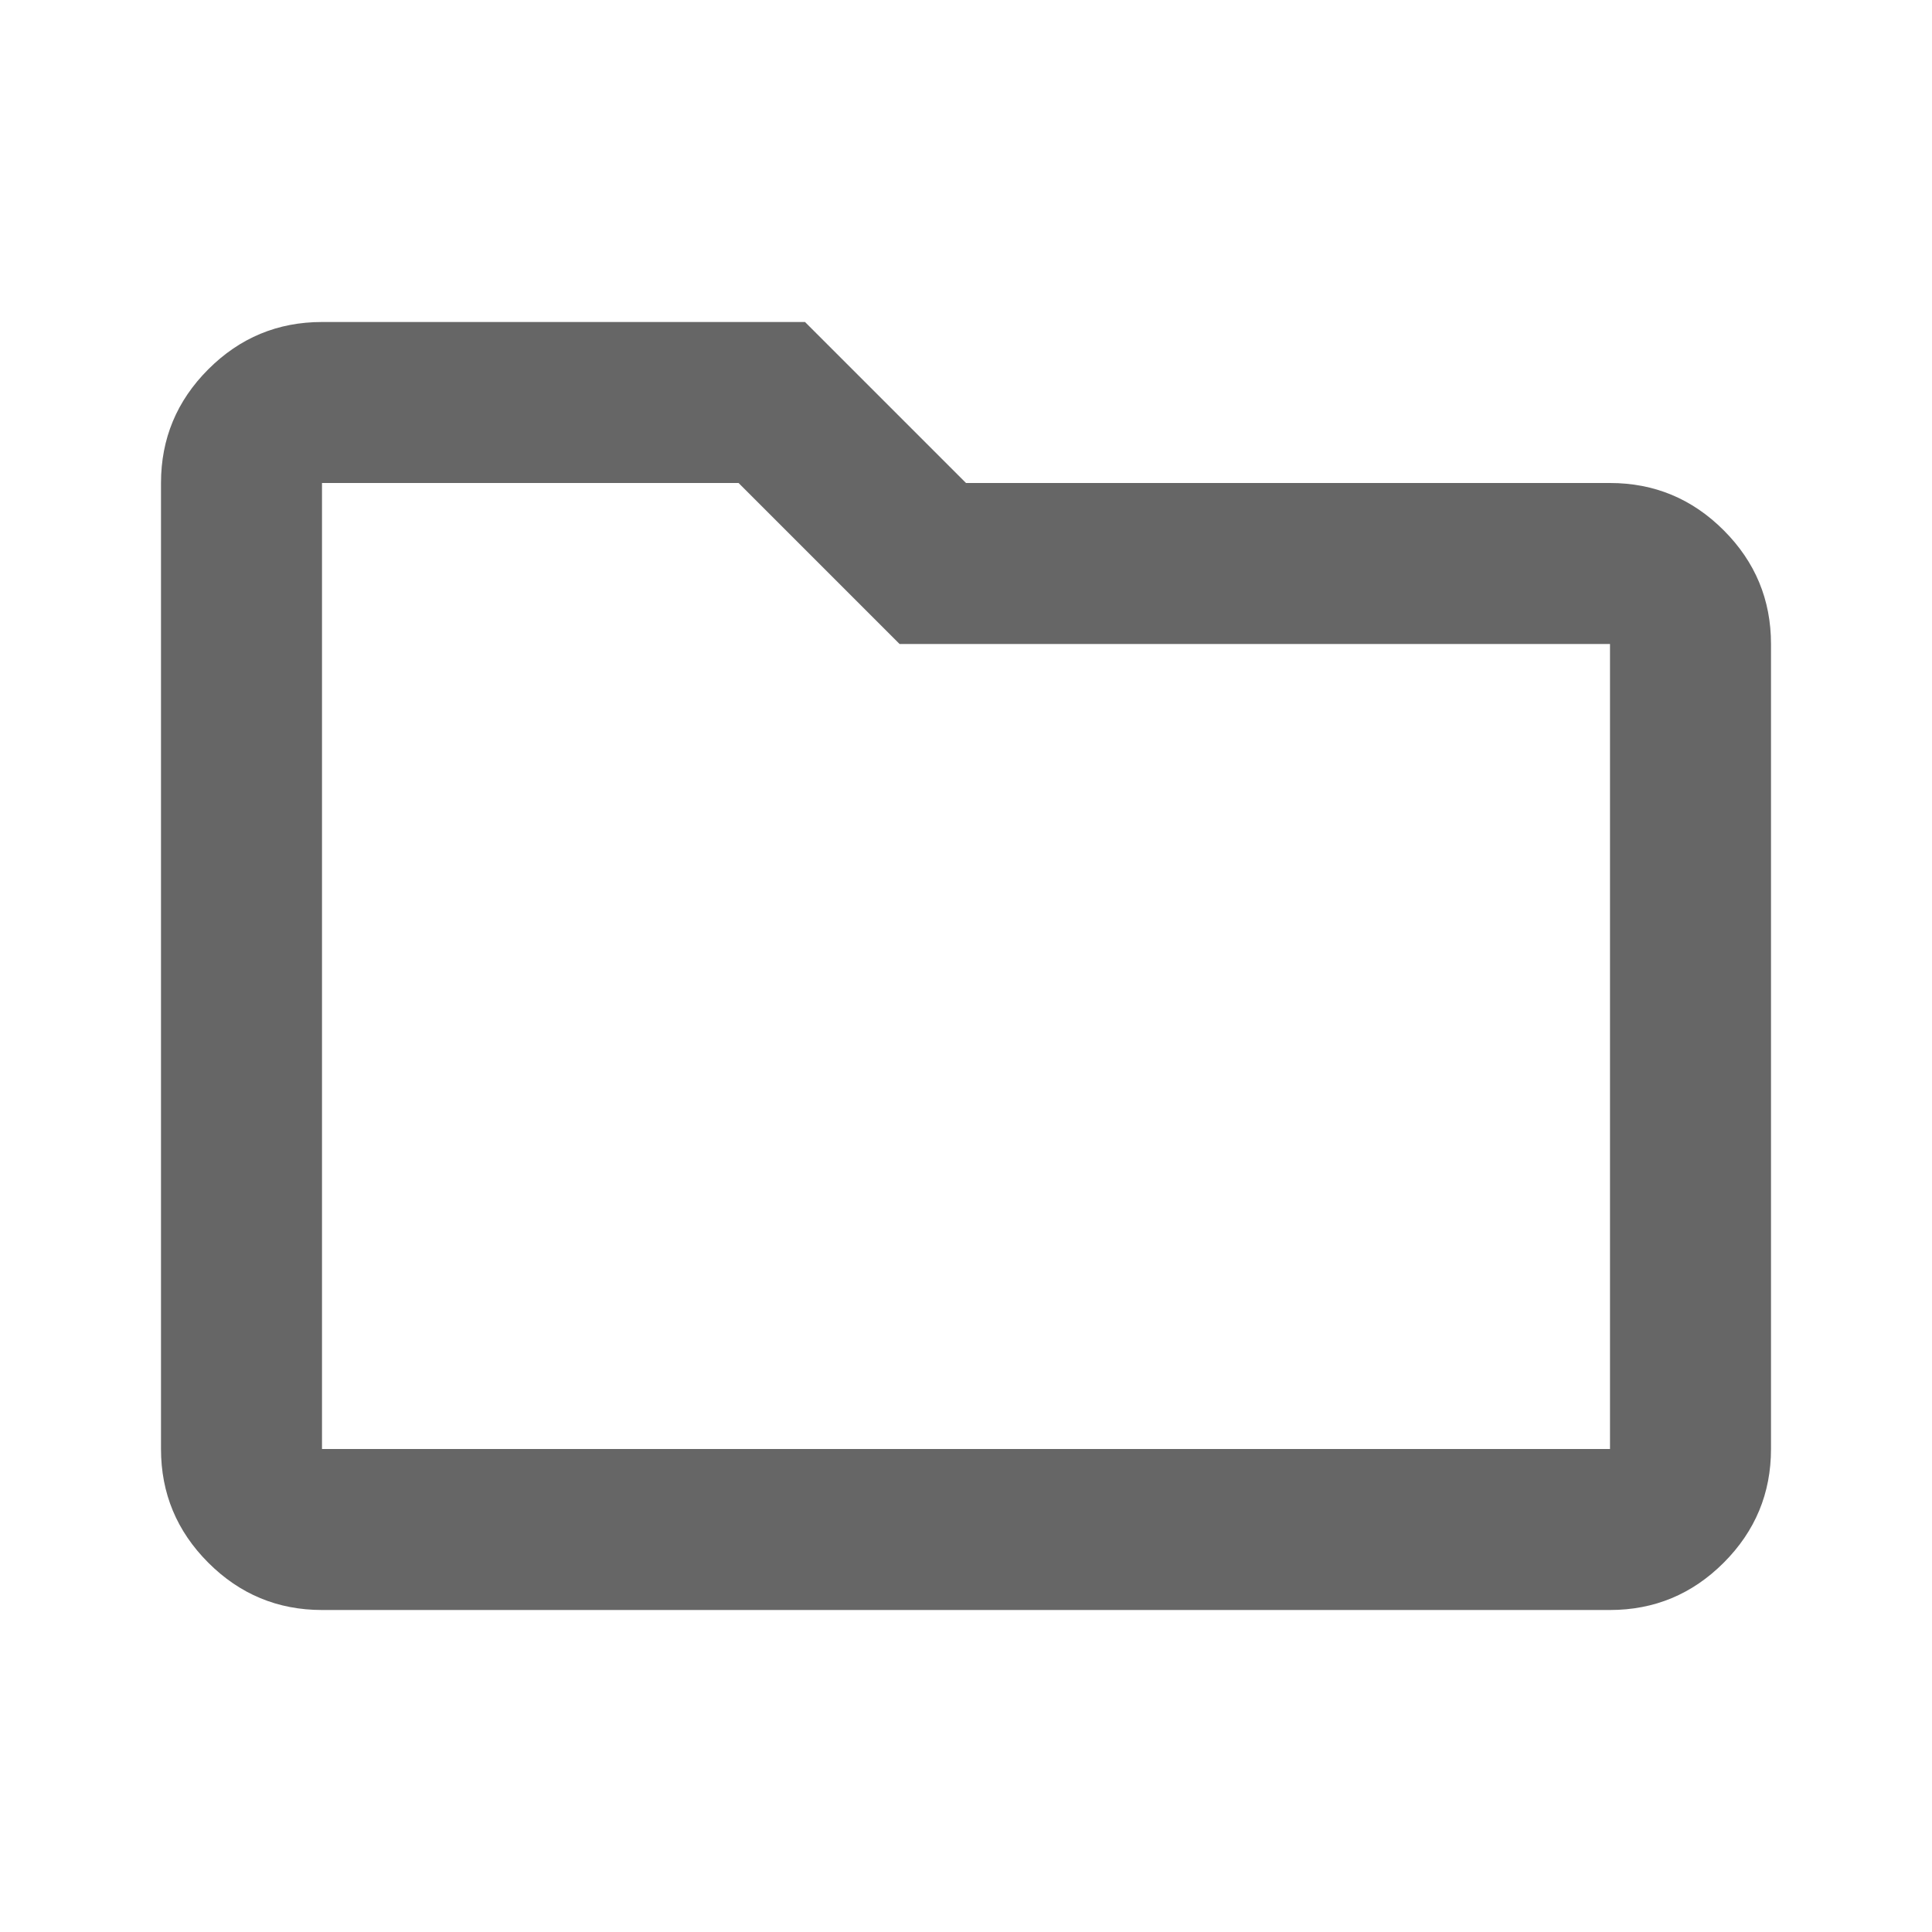
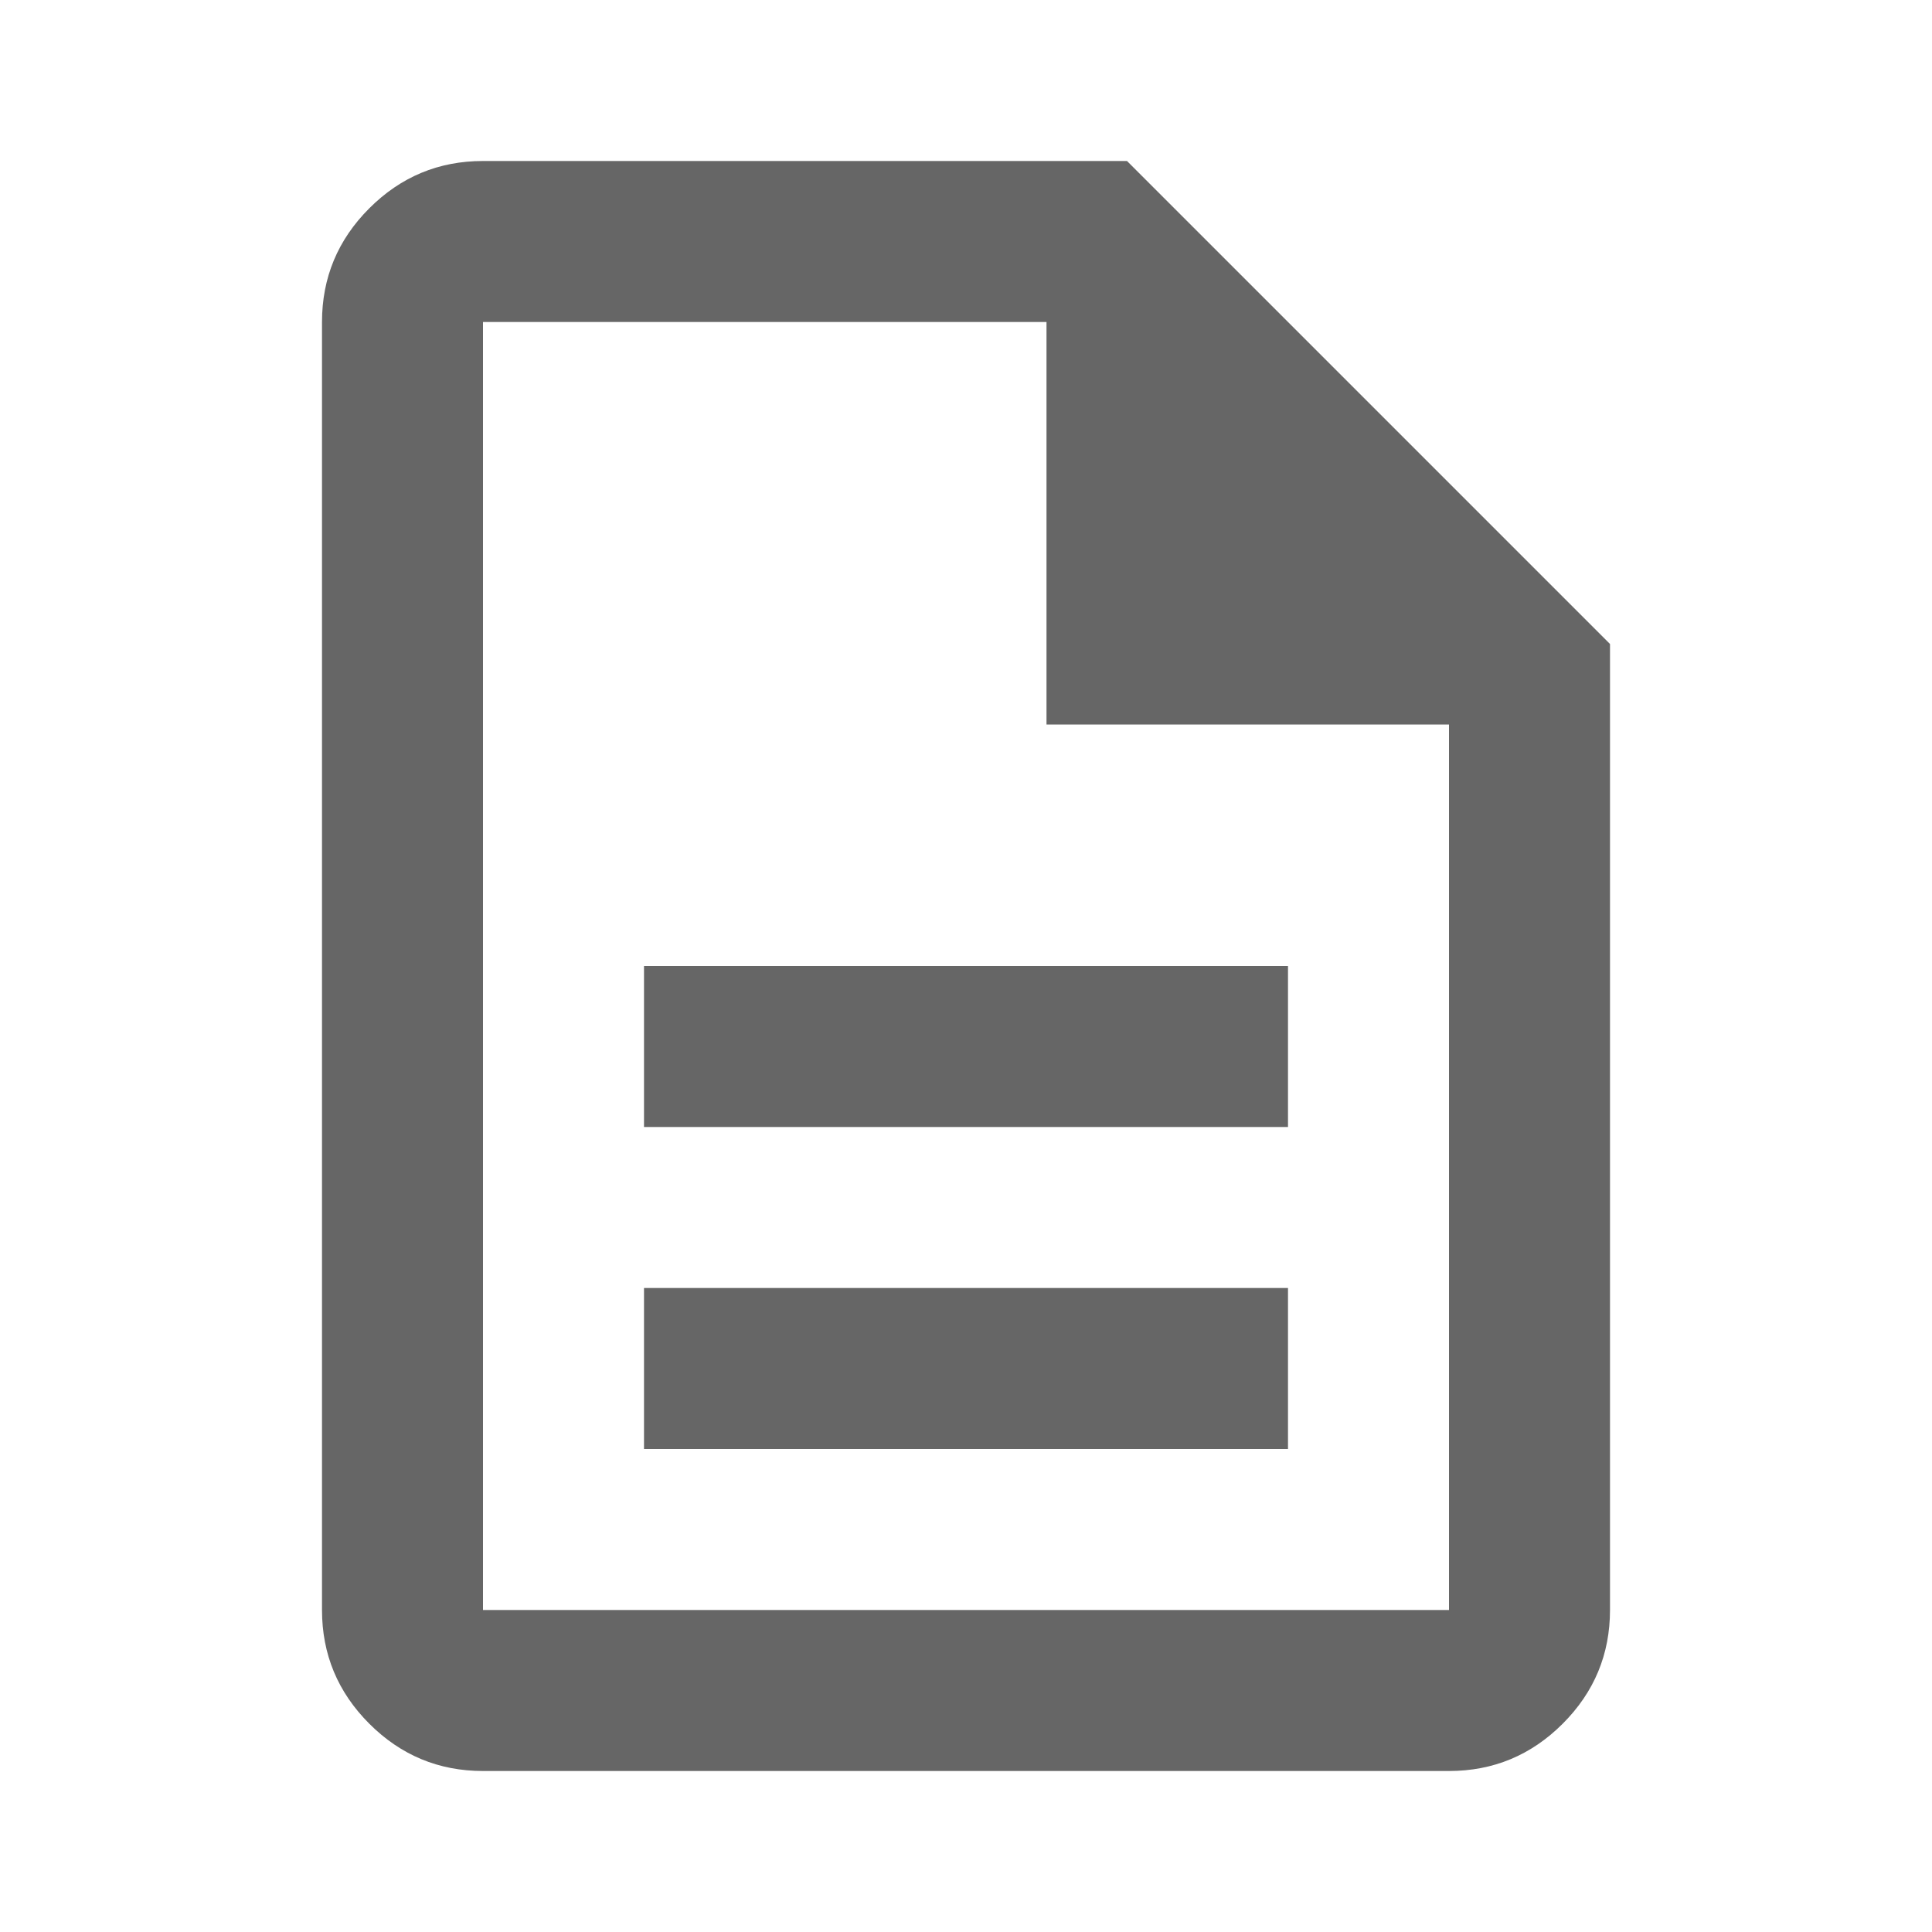
<svg xmlns="http://www.w3.org/2000/svg" height="24px" viewBox="0 -960 960 960" width="24px" fill="#666666">
-   <path d="M160-160q-33 0-56.5-23.5T80-240v-480q0-33 23.5-56.5T160-800h240l80 80h320q33 0 56.5 23.5T880-640v400q0 33-23.5 56.5T800-160H160Zm0-80h640v-400H447l-80-80H160v480Zm0 0v-480 480Z" />
+   <path d="M320-240h320v-80H320v80Zm0-160h320v-80H320v80ZM240-80q-33 0-56.5-23.5T160-160v-640q0-33 23.5-56.5T240-880h320l240 240v480q0 33-23.5 56.5T720-80H240Zm280-520v-200H240v640h480v-440H520ZM240-800v200-200 640-640Z" />
</svg>
